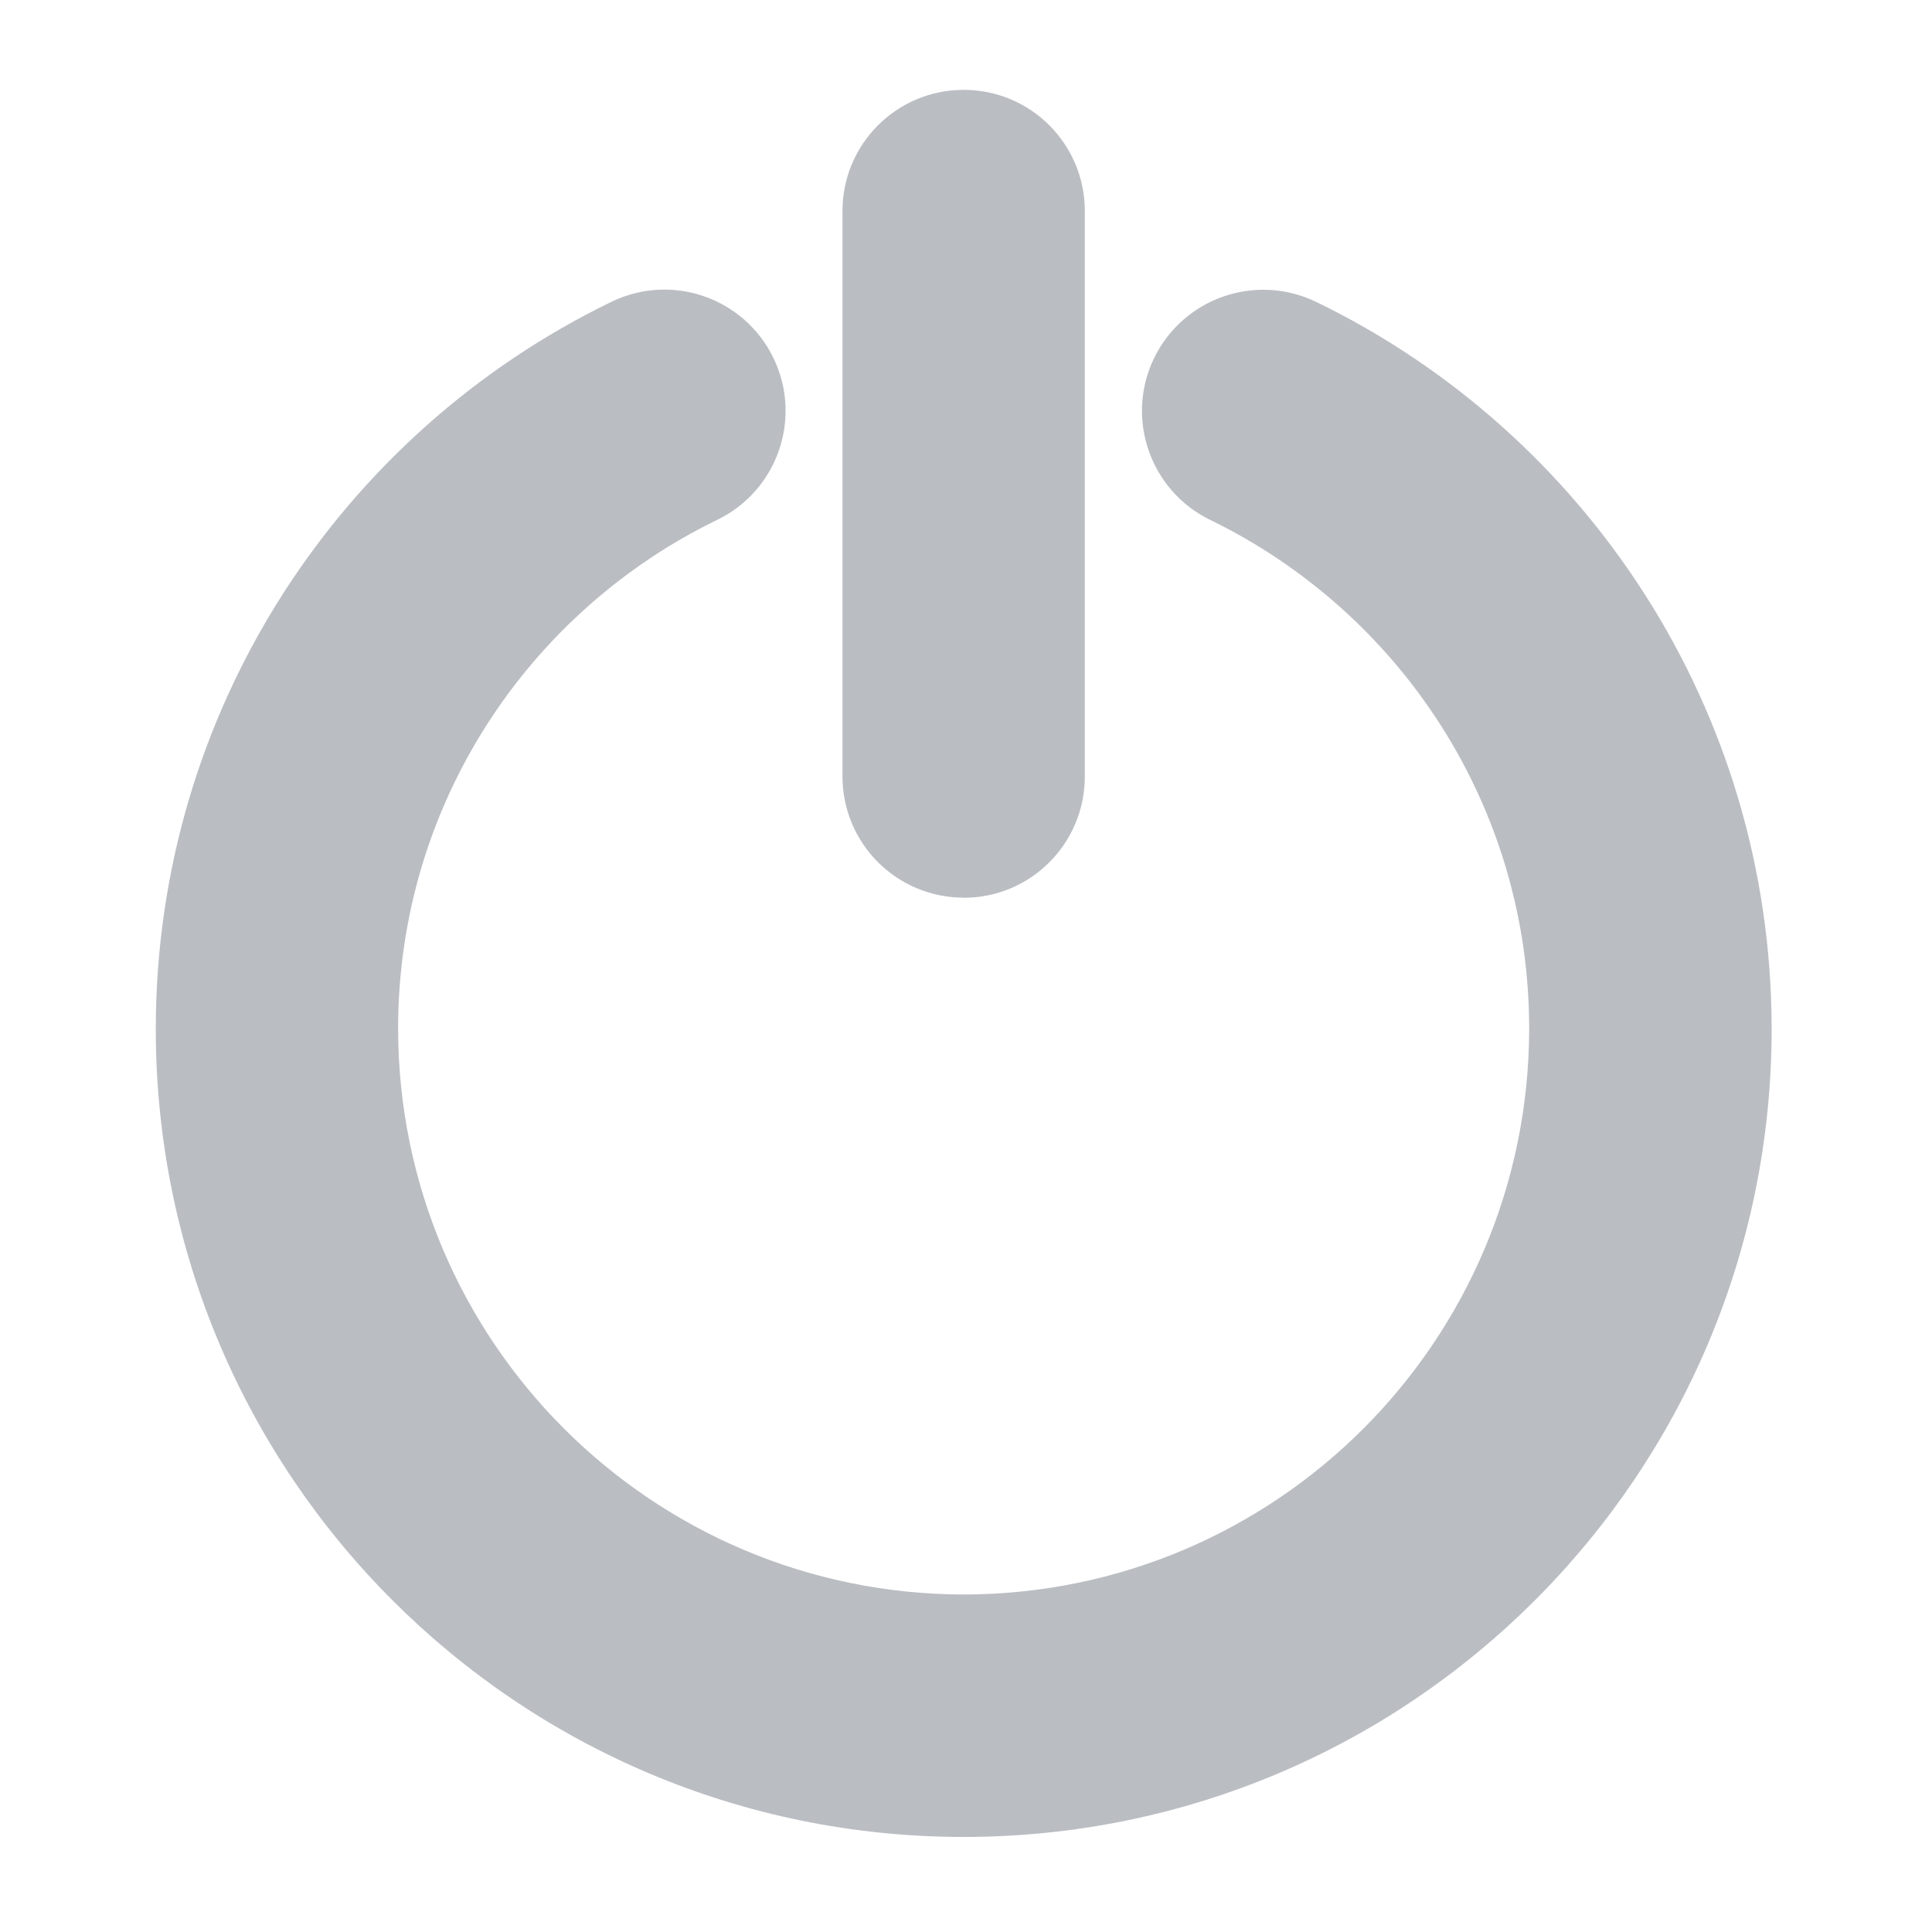
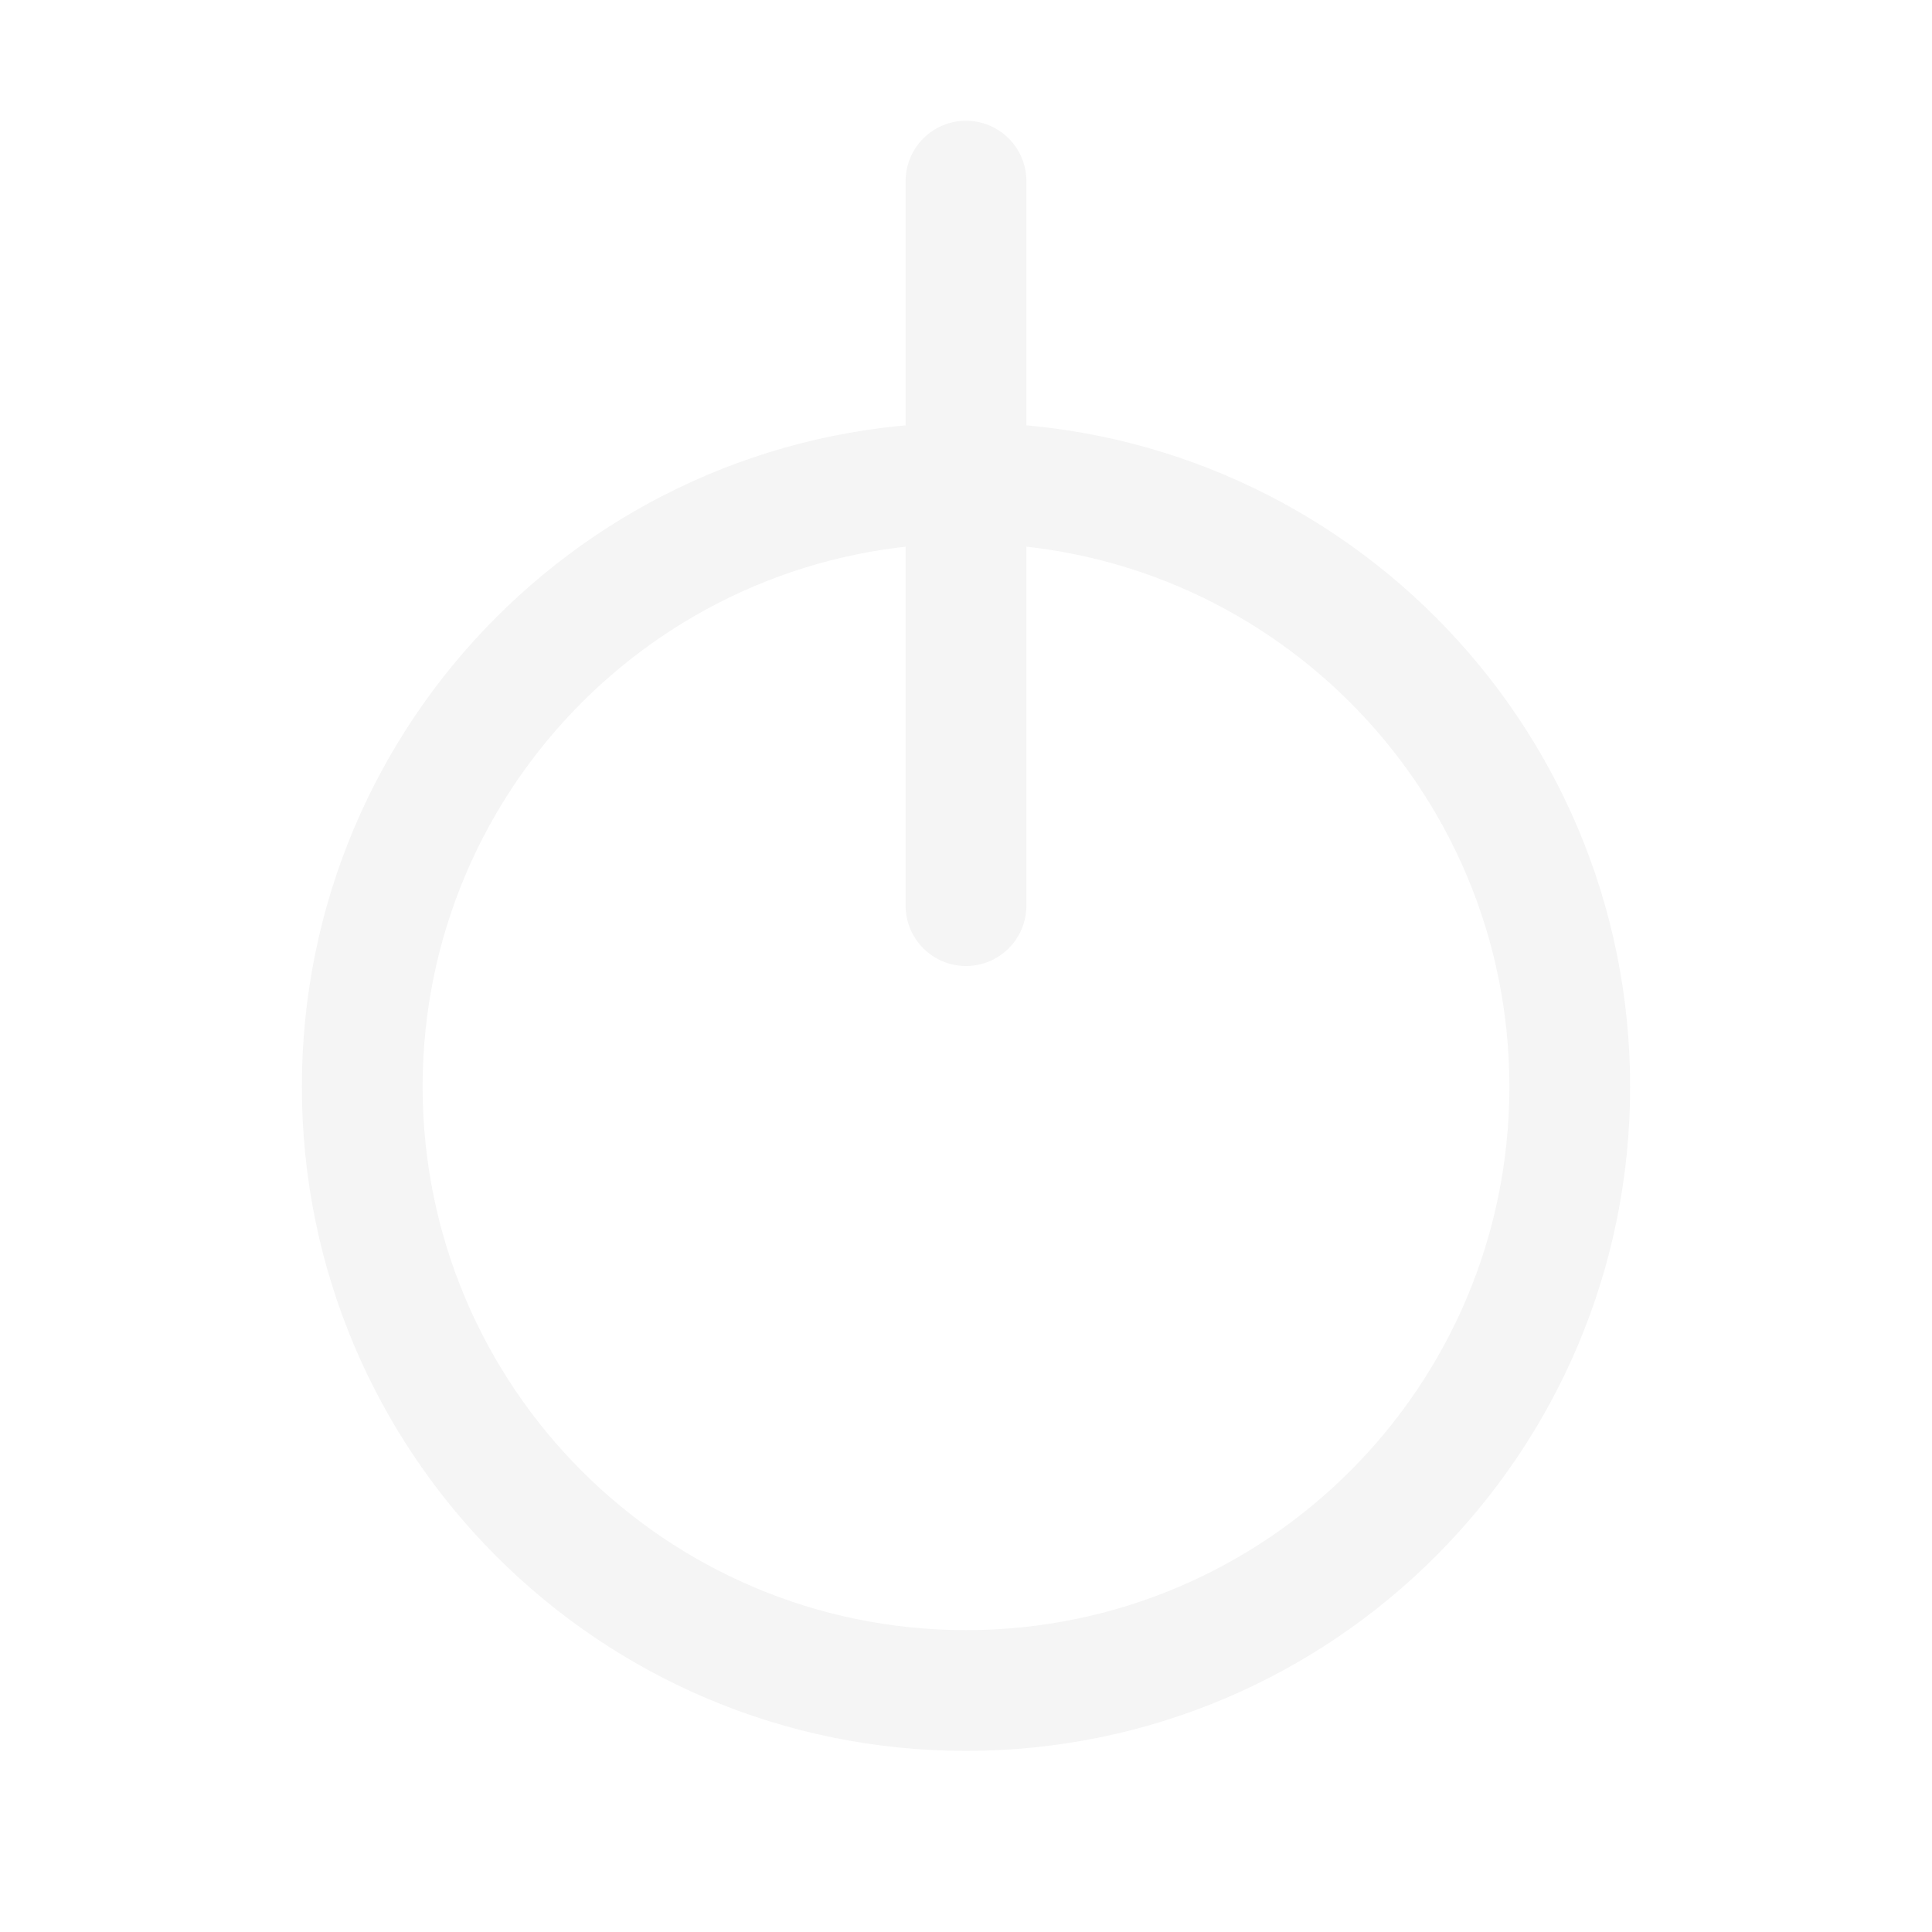
- <svg xmlns="http://www.w3.org/2000/svg" width="16" height="16">
-   <path stroke="#babec3" stroke-width="0" fill="#babec3" d="m10.899,2.5c-0.498,-0.241 -1.098,-0.034 -1.341,0.465c-0.242,0.499 -0.033,1.099 0.465,1.341c1.563,0.761 2.642,2.361 2.641,4.216c-0.005,2.586 -2.097,4.679 -4.683,4.683c-2.586,-0.005 -4.679,-2.097 -4.684,-4.683c-0.001,-1.856 1.078,-3.457 2.643,-4.217c0.499,-0.242 0.707,-0.842 0.465,-1.341c-0.242,-0.498 -0.841,-0.707 -1.34,-0.465c-2.234,1.081 -3.774,3.374 -3.775,6.023c0.001,3.695 2.995,6.69 6.691,6.691c3.696,-0.001 6.69,-2.996 6.691,-6.691c-0.001,-2.648 -1.539,-4.939 -3.772,-6.022zm-2.918,4.935c0.554,0 1.003,-0.449 1.003,-1.004l0,-4.684c0,-0.554 -0.449,-1.003 -1.003,-1.003c-0.555,0 -1.004,0.449 -1.004,1.003l0,4.683c0,0.555 0.449,1.004 1.004,1.004z" />
+ <svg xmlns="http://www.w3.org/2000/svg" width="16" height="16" viewBox="0 0 16 16" fill="whitesmoke">
+   <path d="M8 14.5a5.5 5.5 0 1 0 0-11 5.5 5.5 0 0 0 0 11zm0-1a4.5 4.5 0 1 1 0-9 4.5 4.5 0 0 1 0 9z" />
+   <path d="M8.5 7.5v-6a.5.5 0 0 0-1 0v6a.5.5 0 0 0 1 0z" />
</svg>
